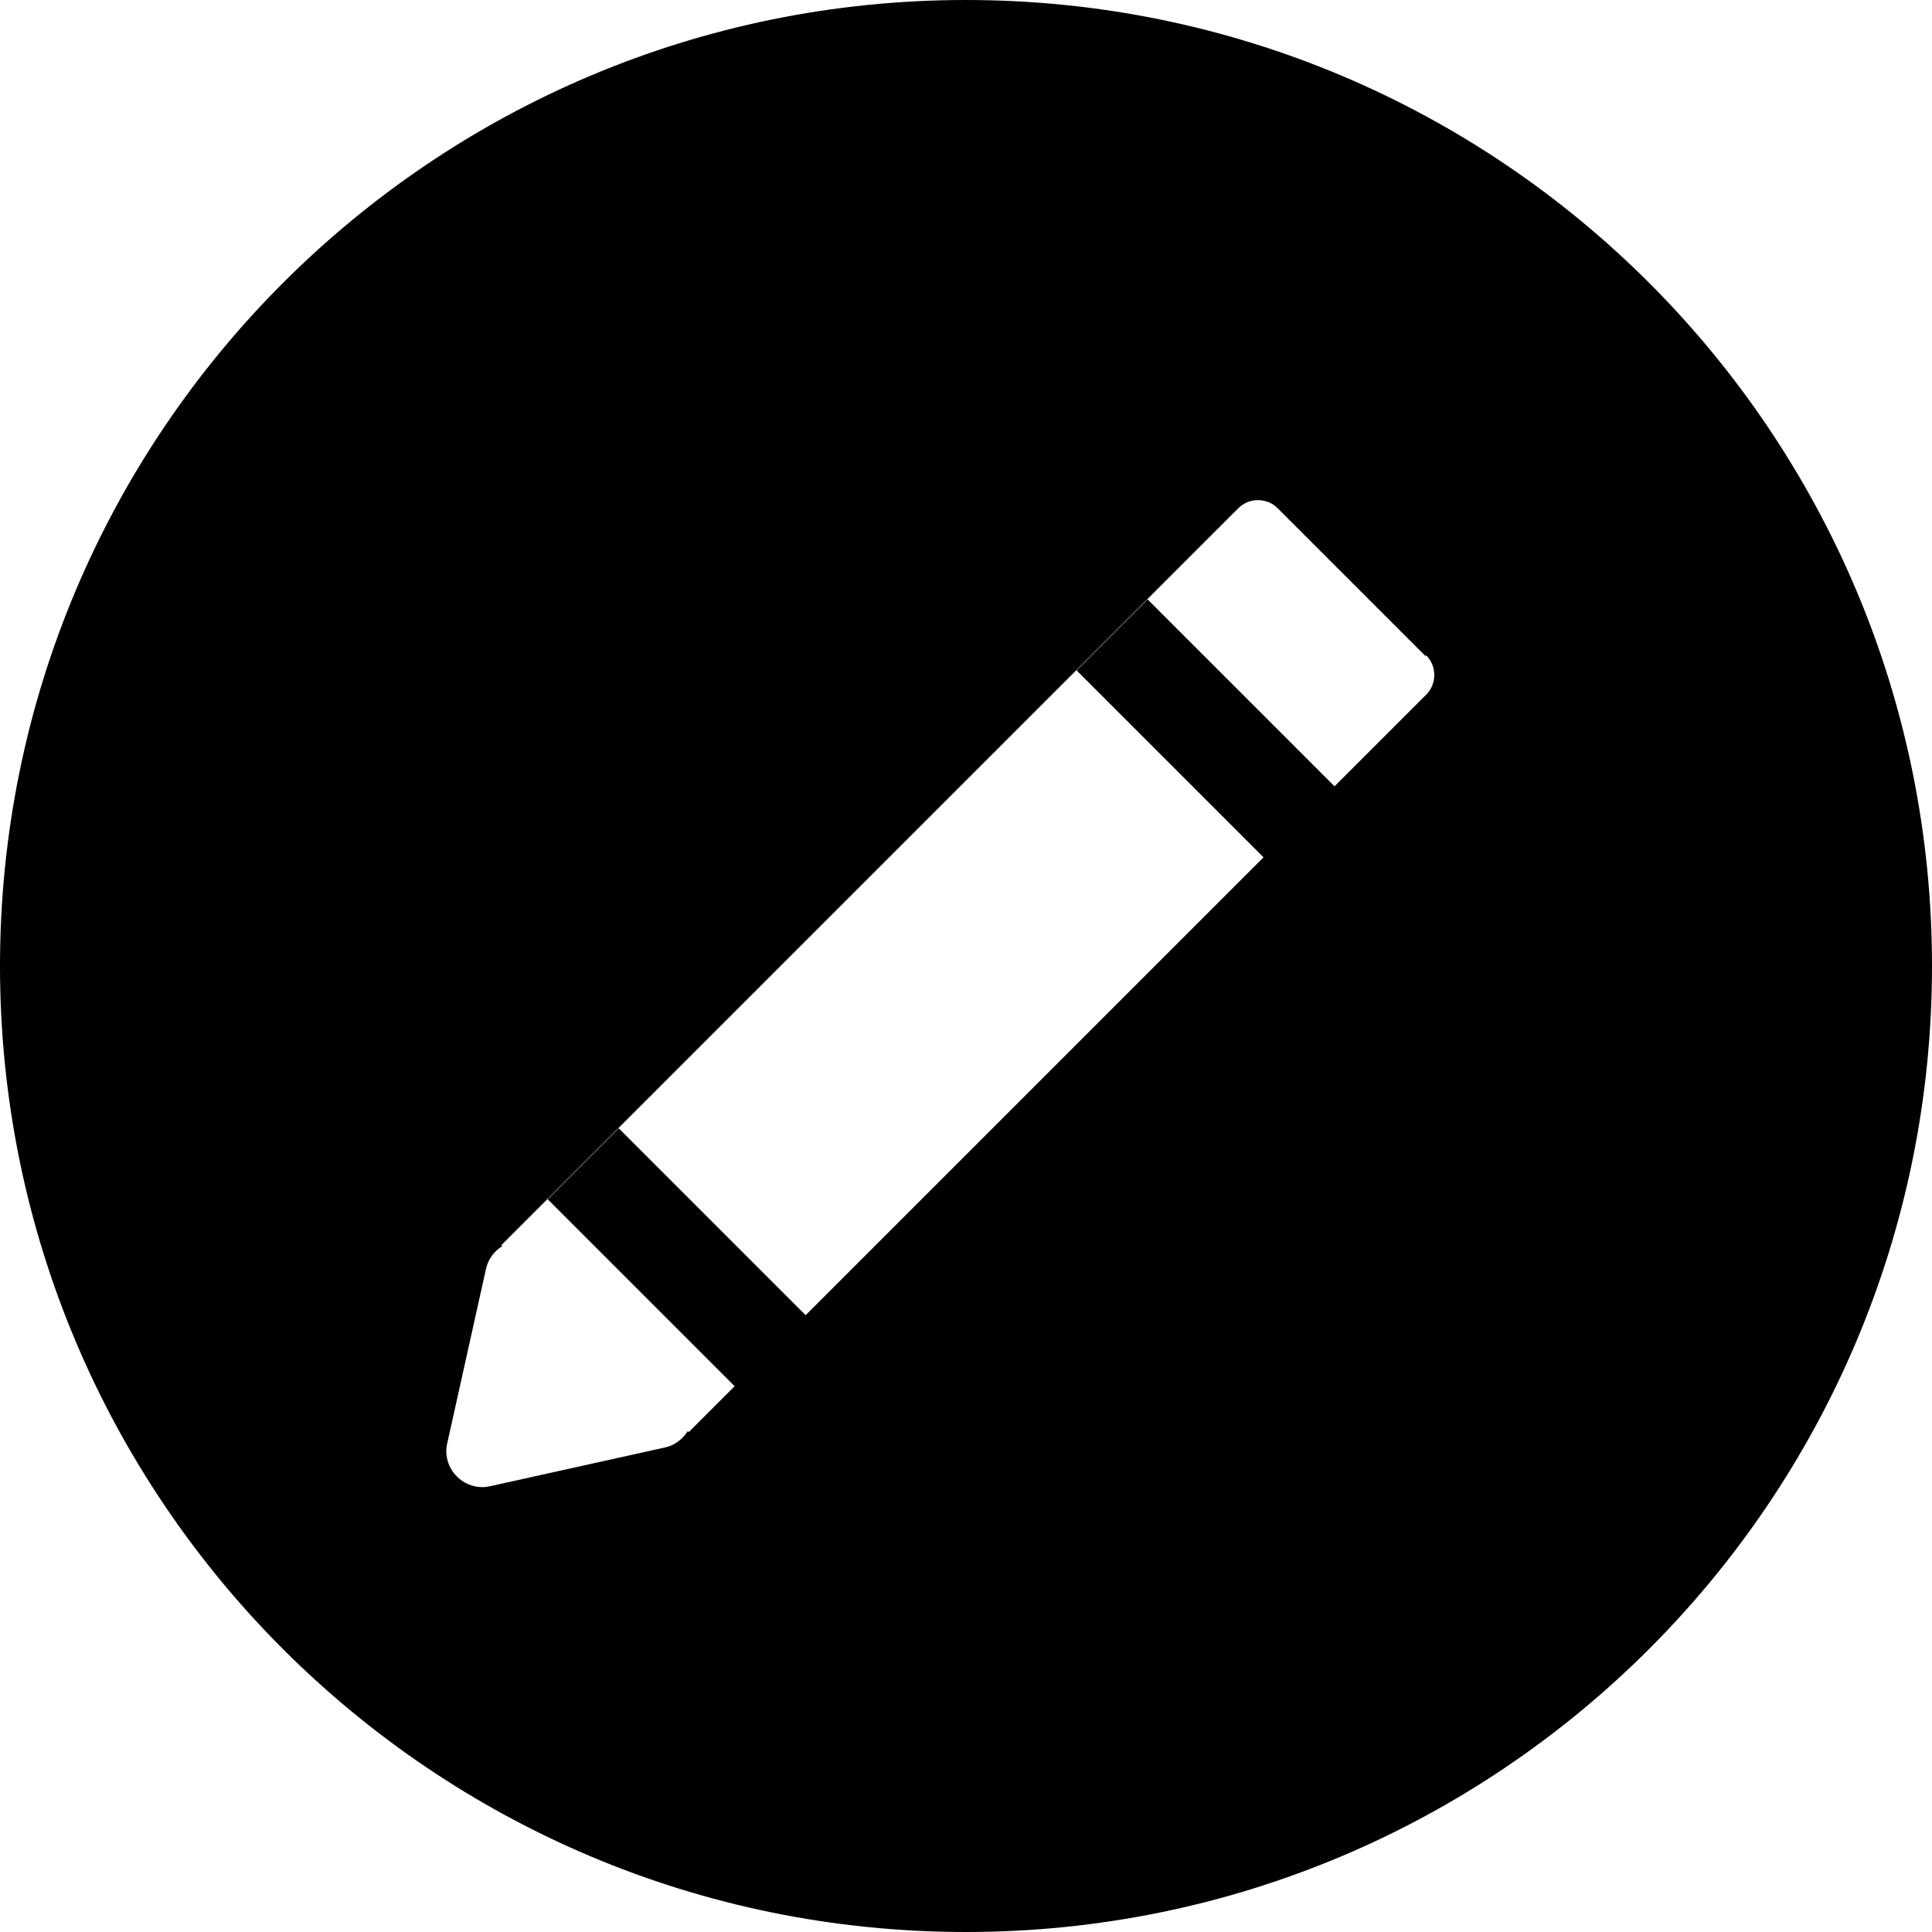
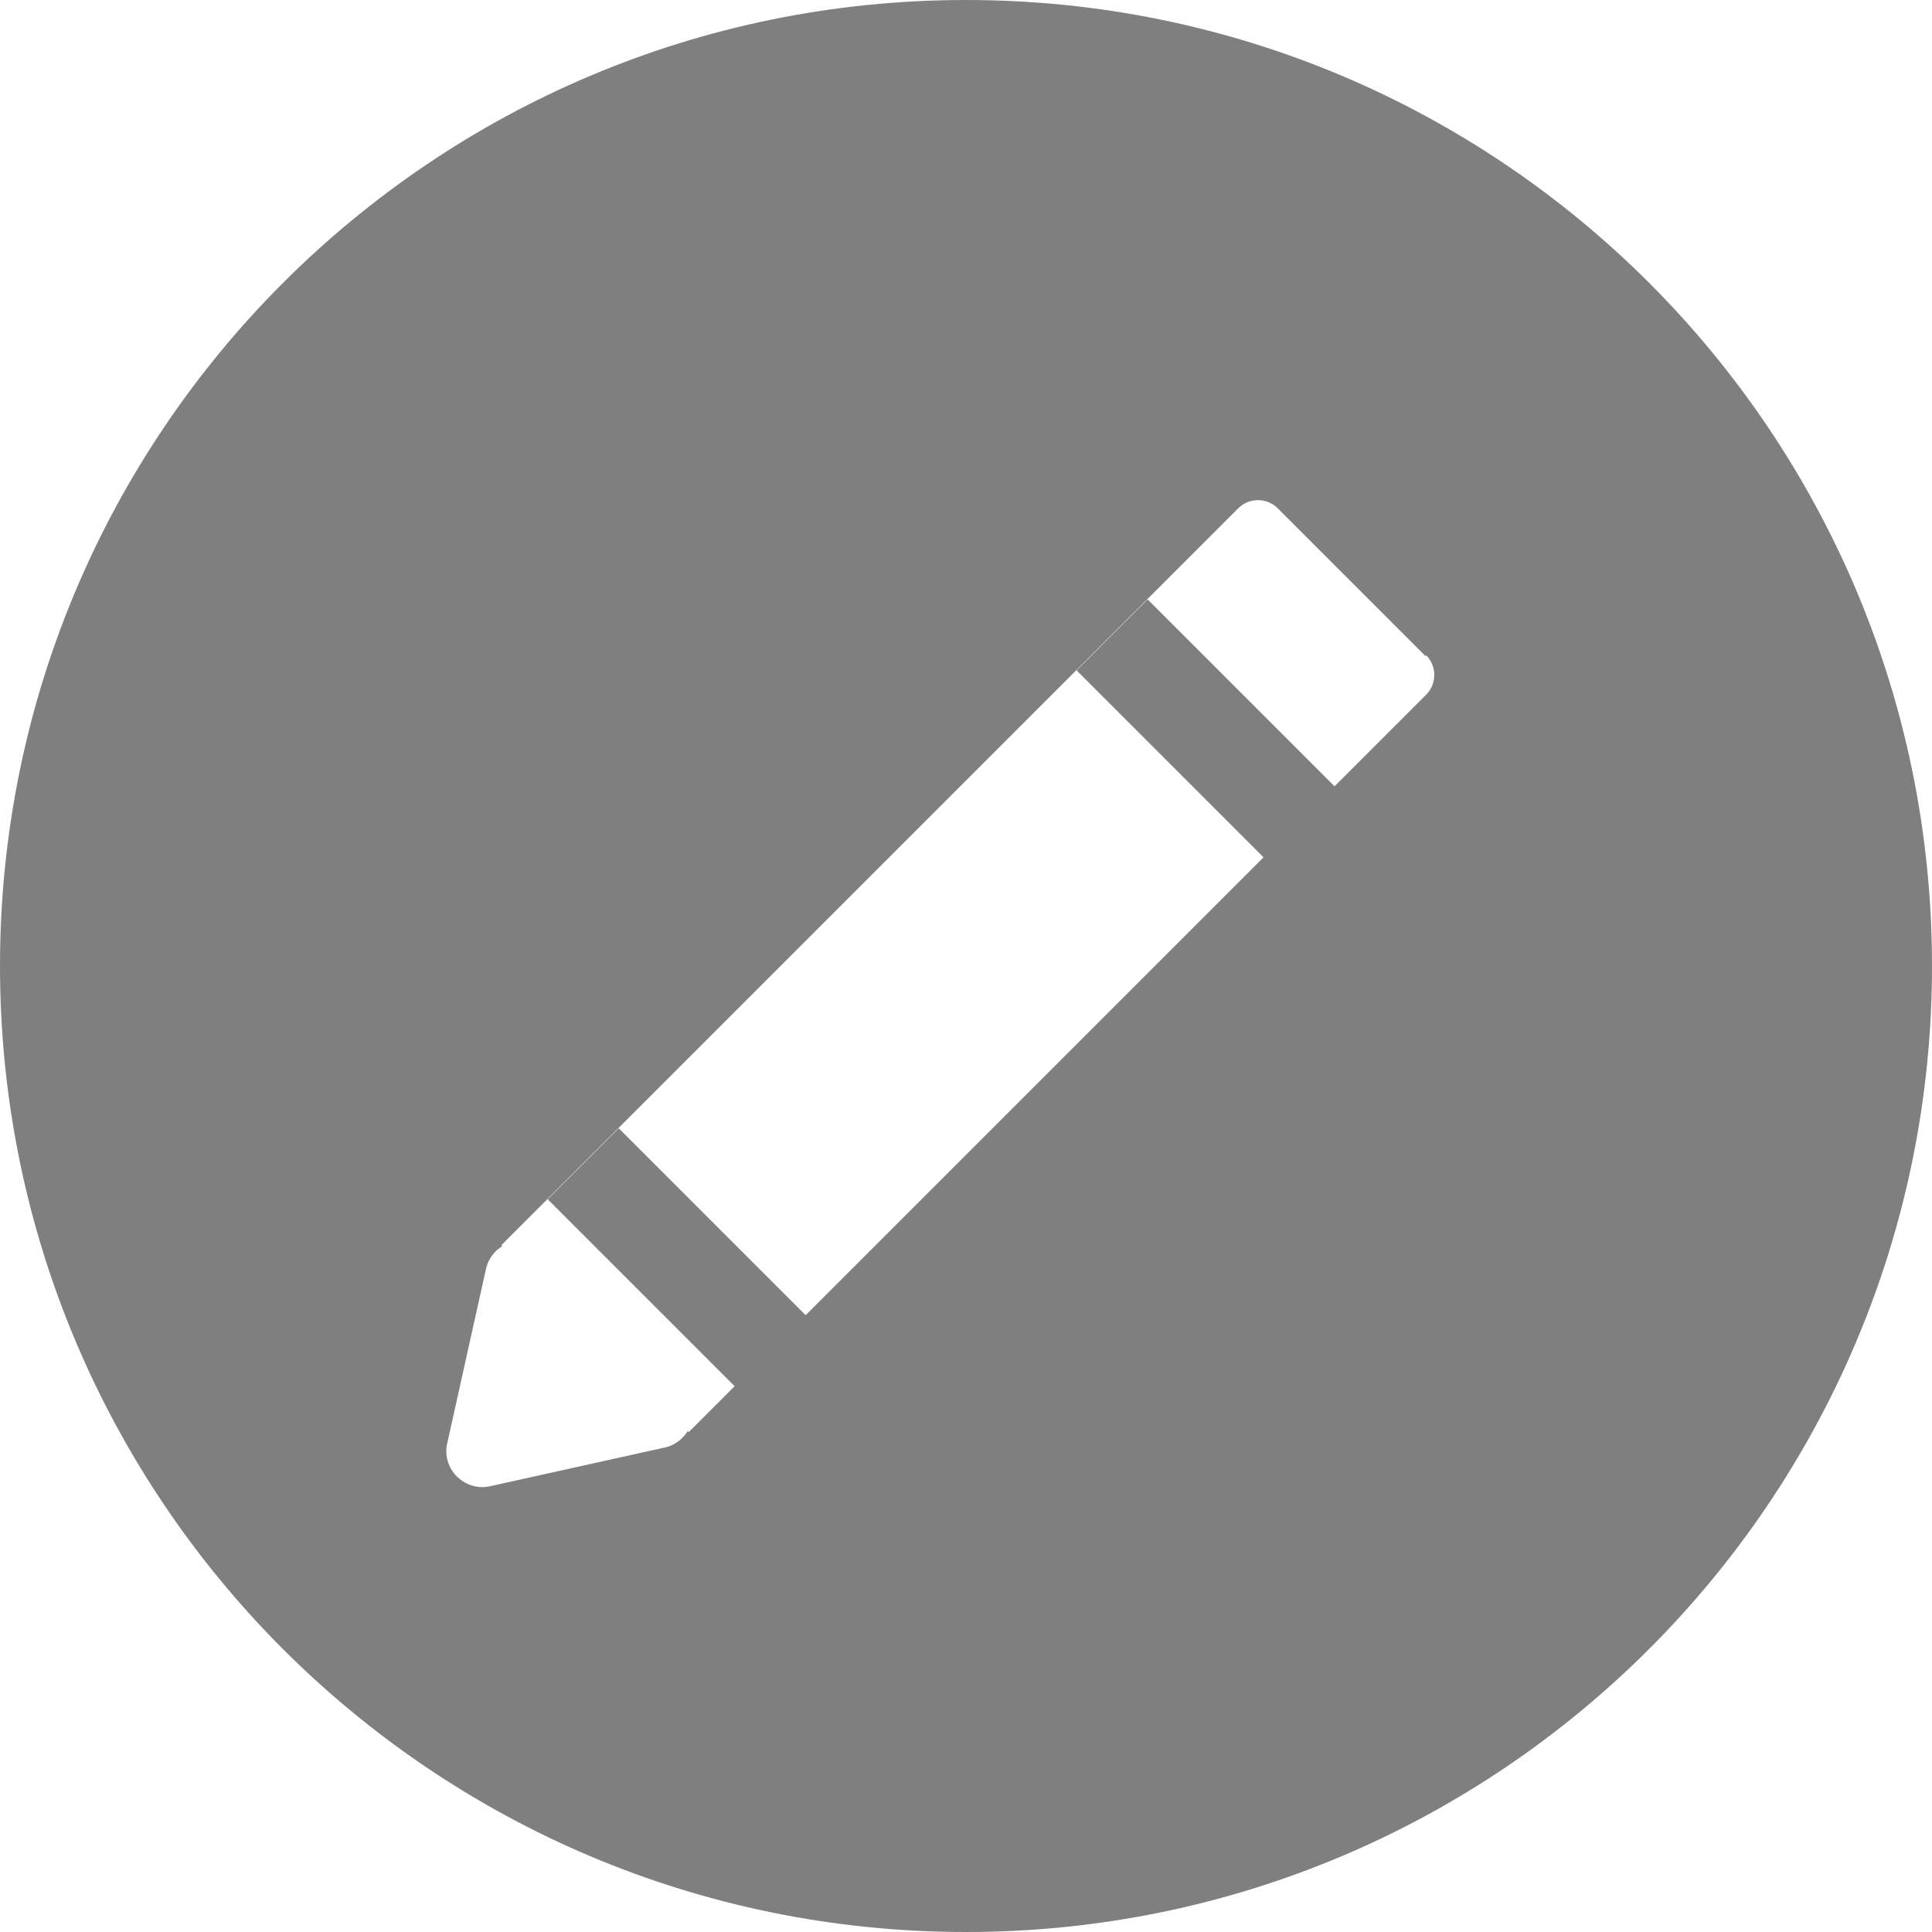
<svg xmlns="http://www.w3.org/2000/svg" viewBox="0 0 40 40" width="40" height="40">
  <style>
		tspan { white-space:pre }
- 		.shp0 { fill: #000000 }
+ 		.shp0 { fill: #7F7F7F }
	</style>
  <path id="Path 101" class="shp0" d="M40,20c0,11.05 -8.96,20 -20,20c-11.05,0 -20,-8.96 -20,-20c0,-11.04 8.95,-20 20,-20c11.05,0 20,8.95 20,20zM29.51,13.58l-3.06,-3.06c-0.22,-0.22 -0.59,-0.22 -0.81,0l-15.26,15.26l0.02,0.02c-0.17,0.1 -0.3,0.28 -0.34,0.48l-0.8,3.6c-0.06,0.25 0.02,0.51 0.2,0.69c0.14,0.14 0.33,0.22 0.53,0.22c0.05,0 0.11,-0.01 0.16,-0.02l3.61,-0.8c0.2,-0.04 0.37,-0.17 0.48,-0.34l0.02,0.02l0.95,-0.95l-3.87,-3.87l1.47,-1.47l3.87,3.87l9.48,-9.48l-3.87,-3.87l1.47,-1.47l3.87,3.87l1.9,-1.9c0.22,-0.22 0.22,-0.59 0,-0.81z" />
</svg>
